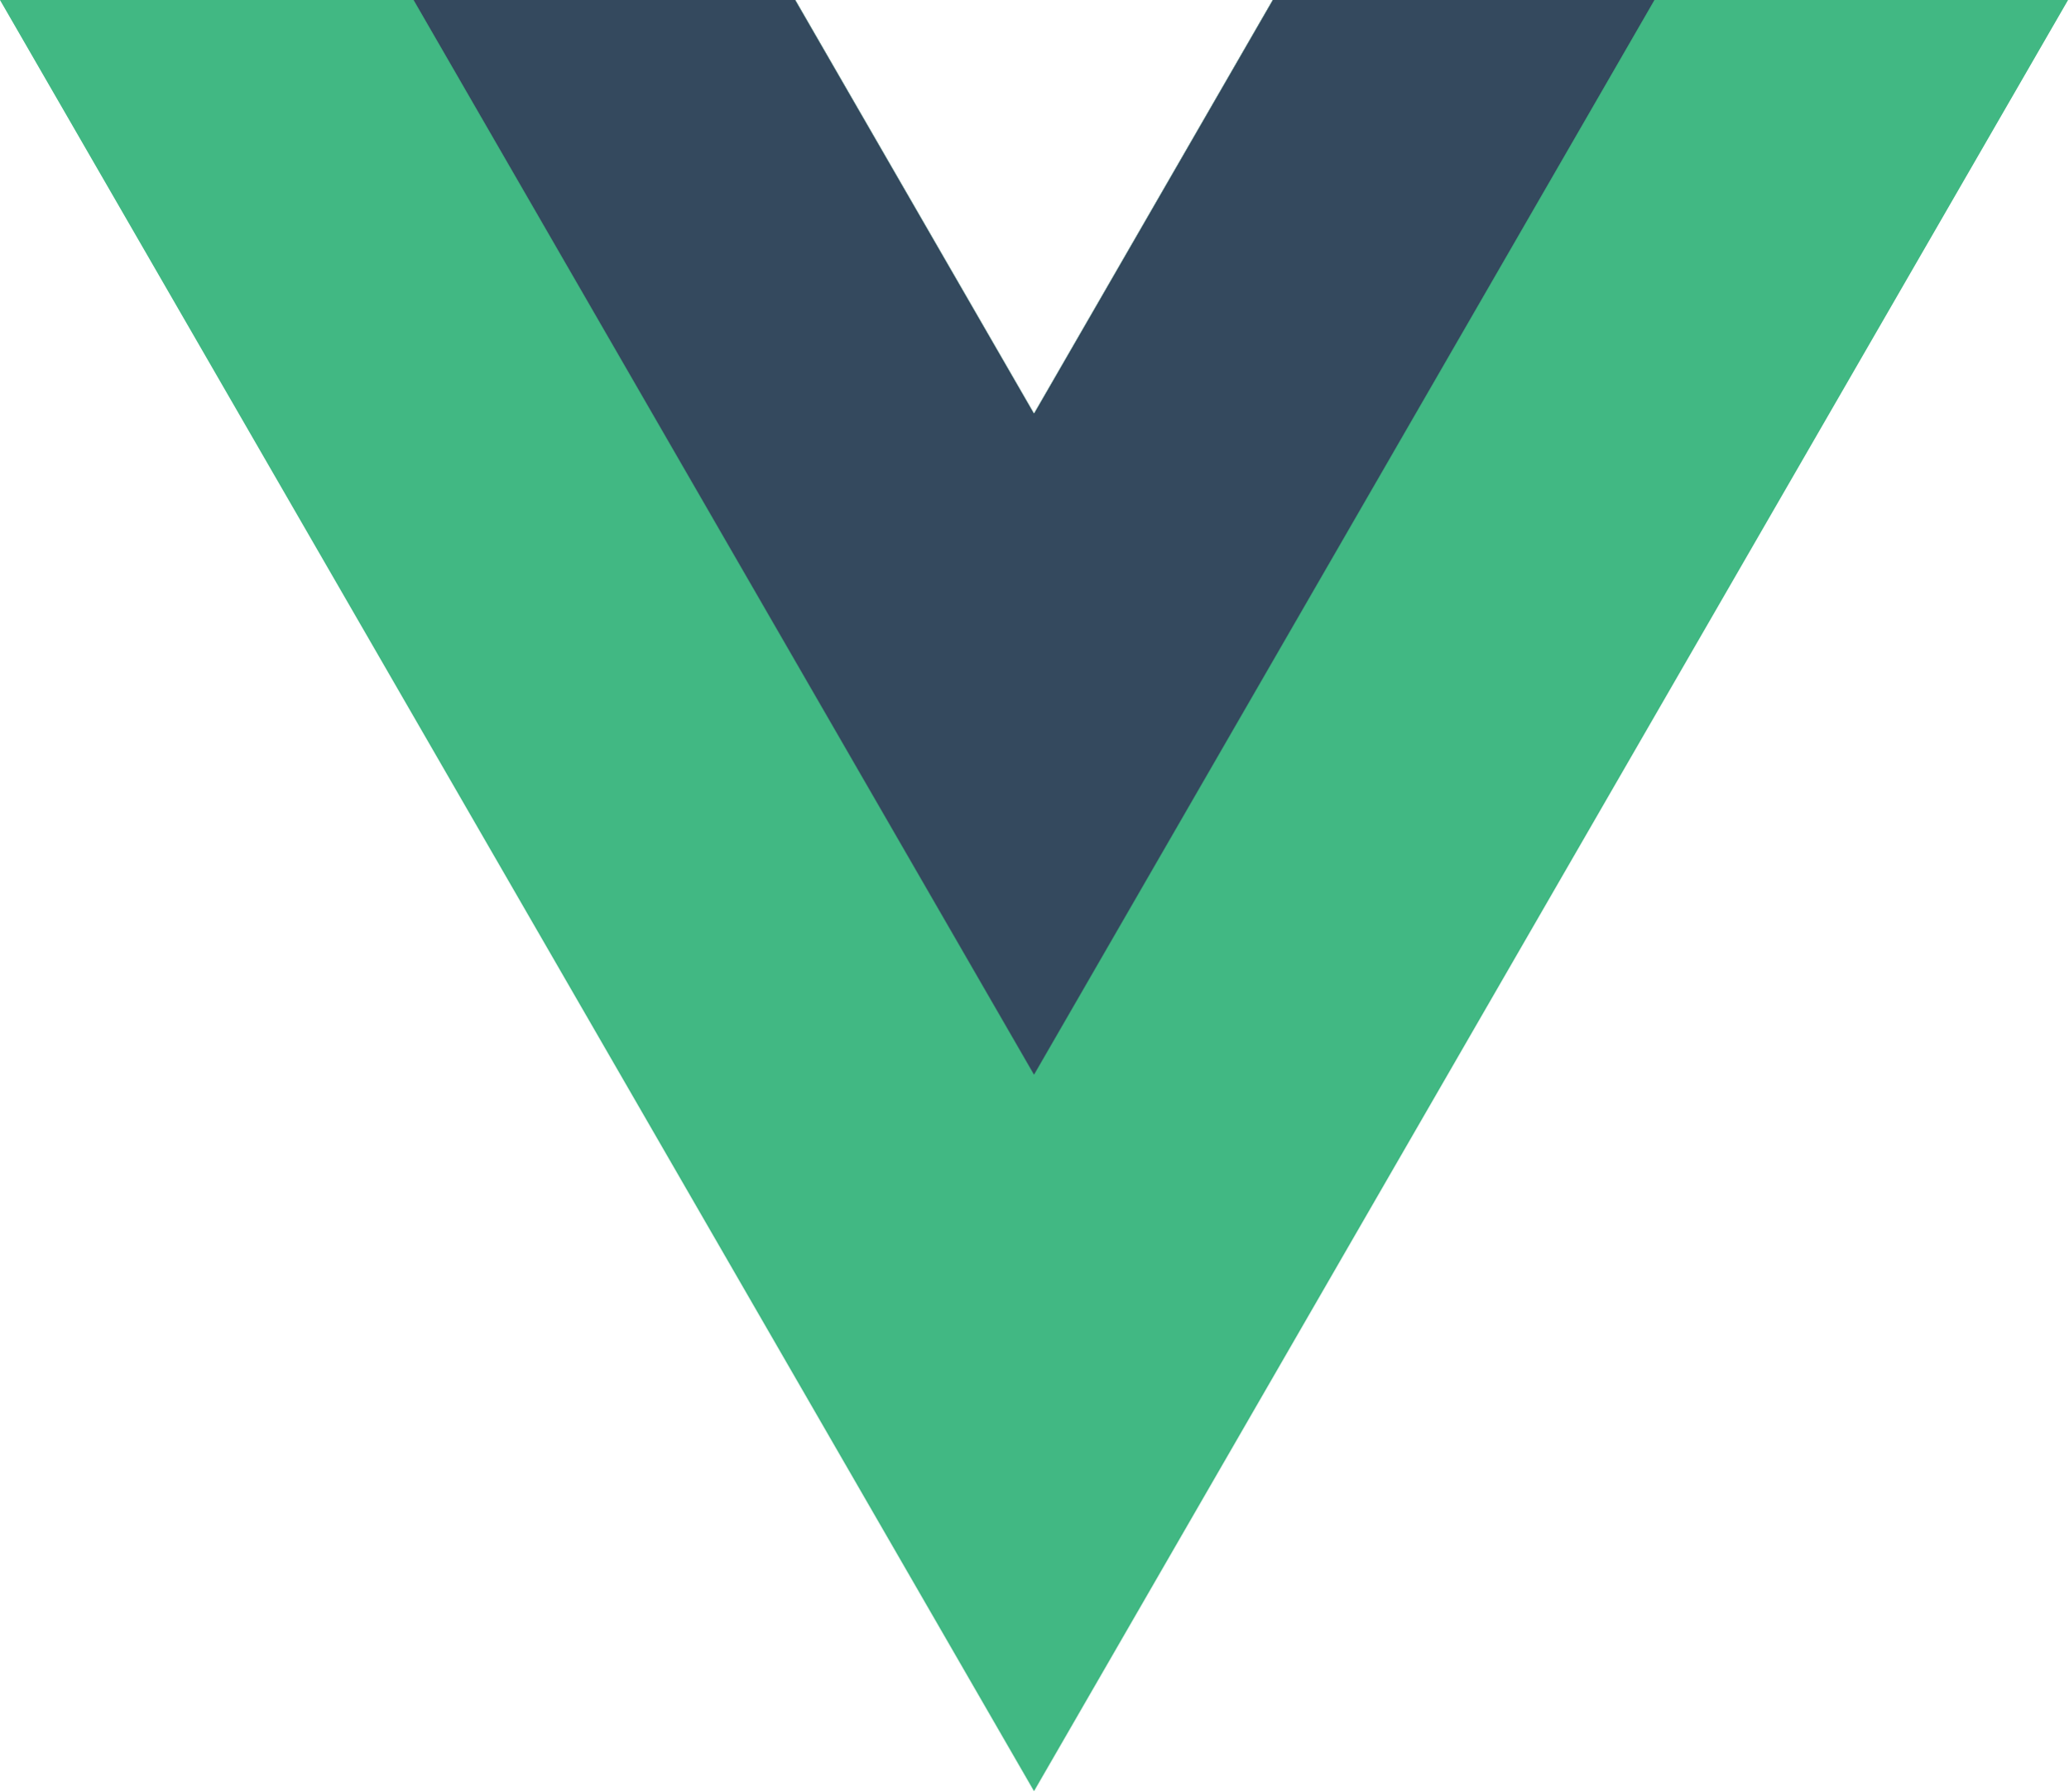
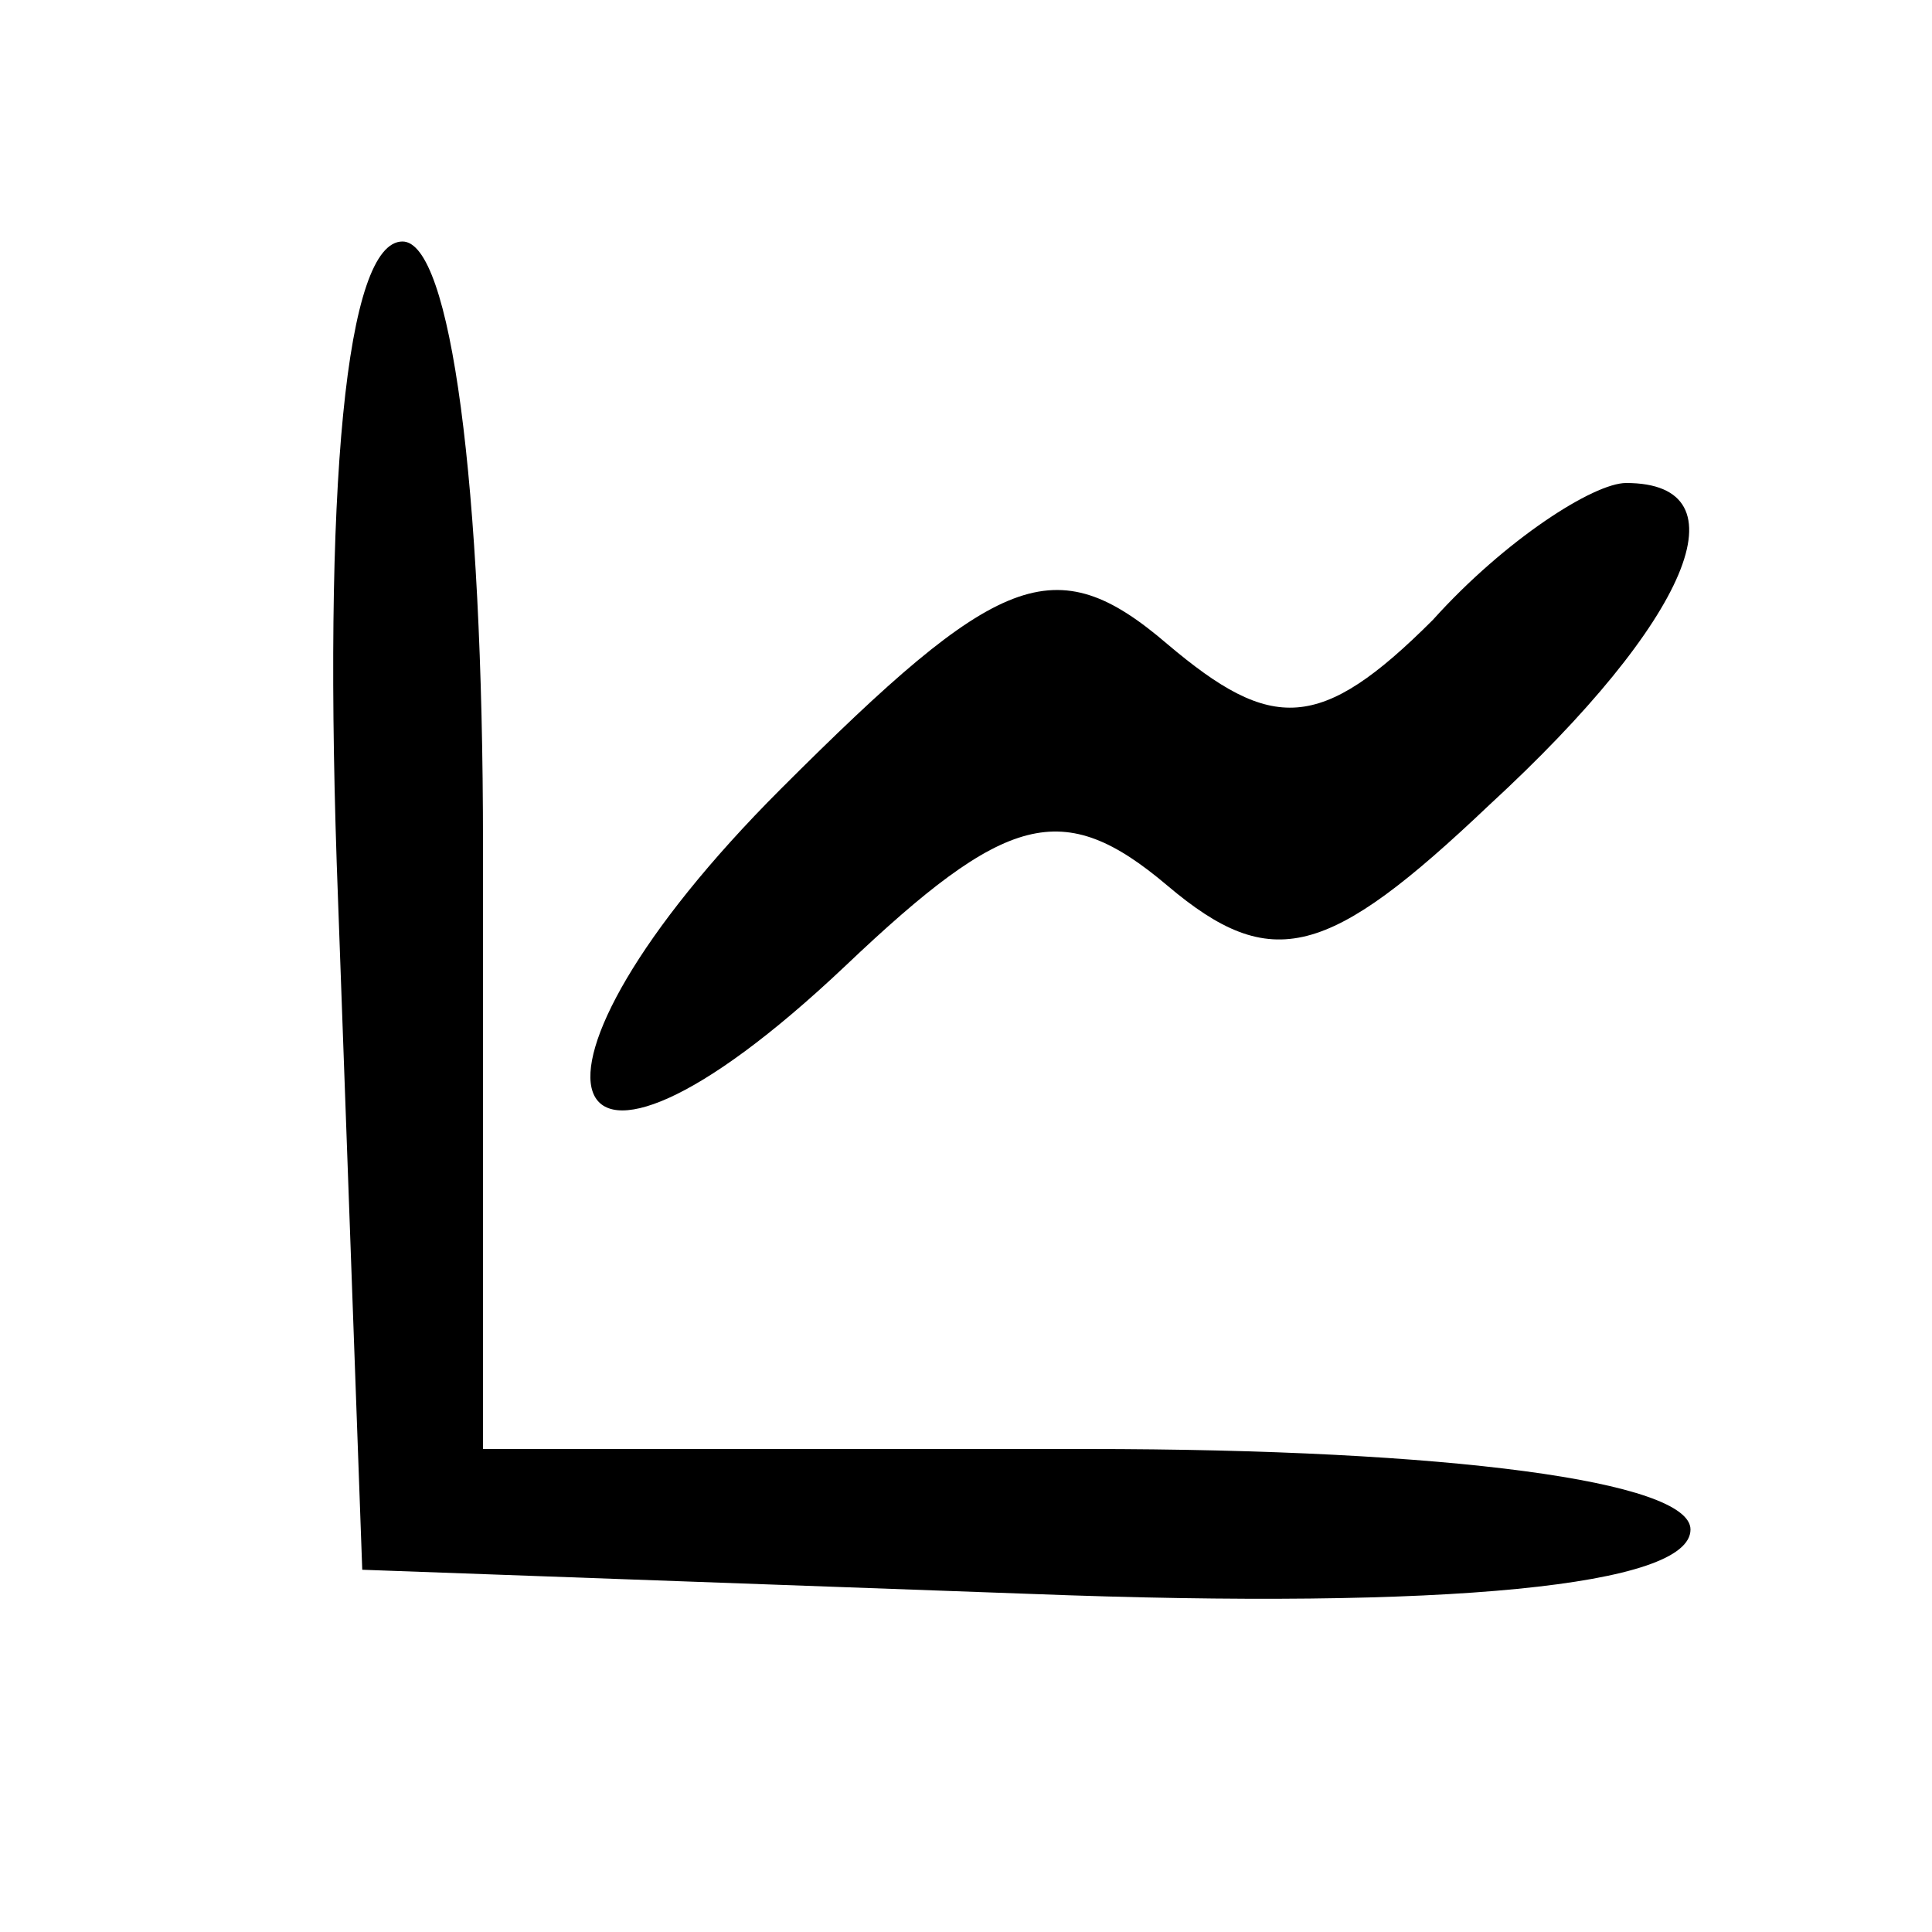
- <svg xmlns="http://www.w3.org/2000/svg" viewBox="0 0 261.76 226.69">
-   <path d="M161.096.001l-30.225 52.351L100.647.001H-.005l130.877 226.688L261.749.001z" fill="#41b883" />
-   <path d="M161.096.001l-30.225 52.351L100.647.001H52.346l78.526 136.01L209.398.001z" fill="#34495e" />
+ <svg xmlns="http://www.w3.org/2000/svg" version="1.0" width="24pt" height="24pt" viewBox="0 0 24 24" preserveAspectRatio="xMidYMid meet">
+   <g transform="translate(0,24) scale(0.1,-0.1)" fill="#000000" stroke="none">
+     <path d="M42 128 l3 -83 83 -3 c52 -2 82 1 82 8 0 6 -30 10 -75 10 l-75 0 0 75 c0 45 -4 75 -10 75 -7 0 -10 -30 -8 -82z" />
+     <path d="M178 163 c-14 -14 -20 -14 -33 -3 -14 12 -21 9 -48 -18 -36 -36 -29 -57 8 -22 20 19 27 21 40 10 13 -11 20 -9 40 10 25 23 32 40 17 40 -4 0 -15 -7 -24 -17z" />
+   </g>
</svg>
